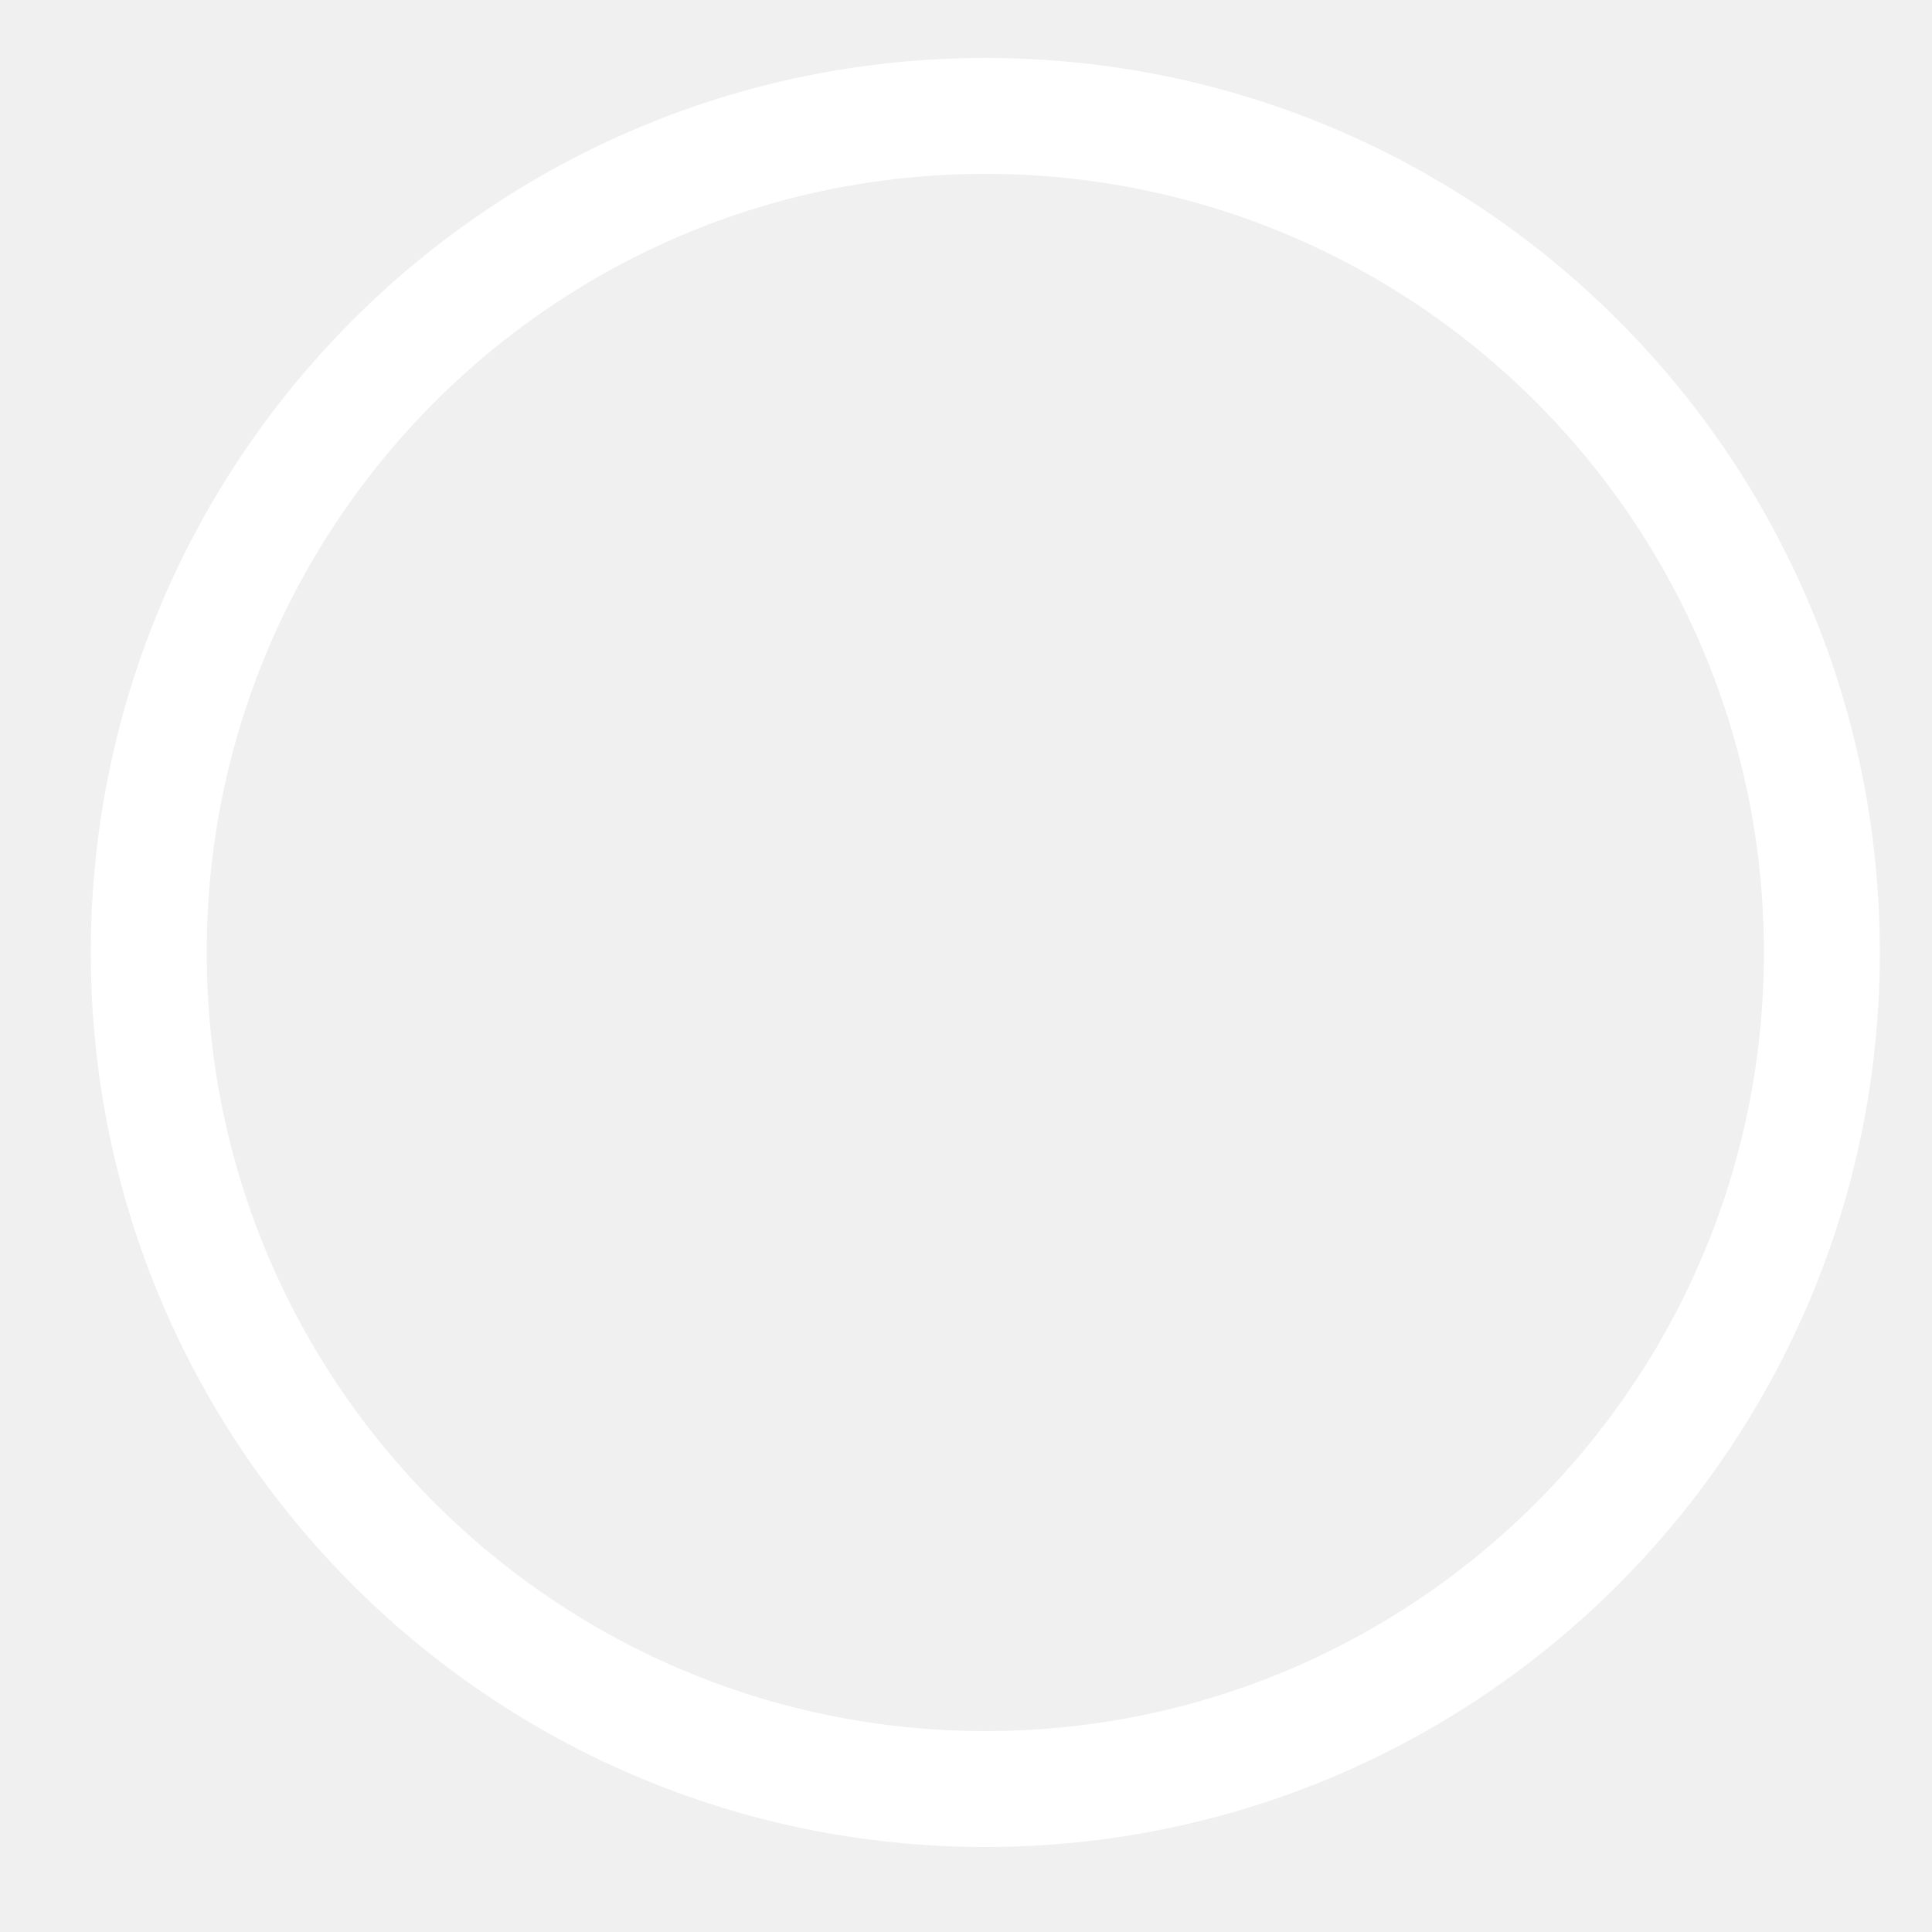
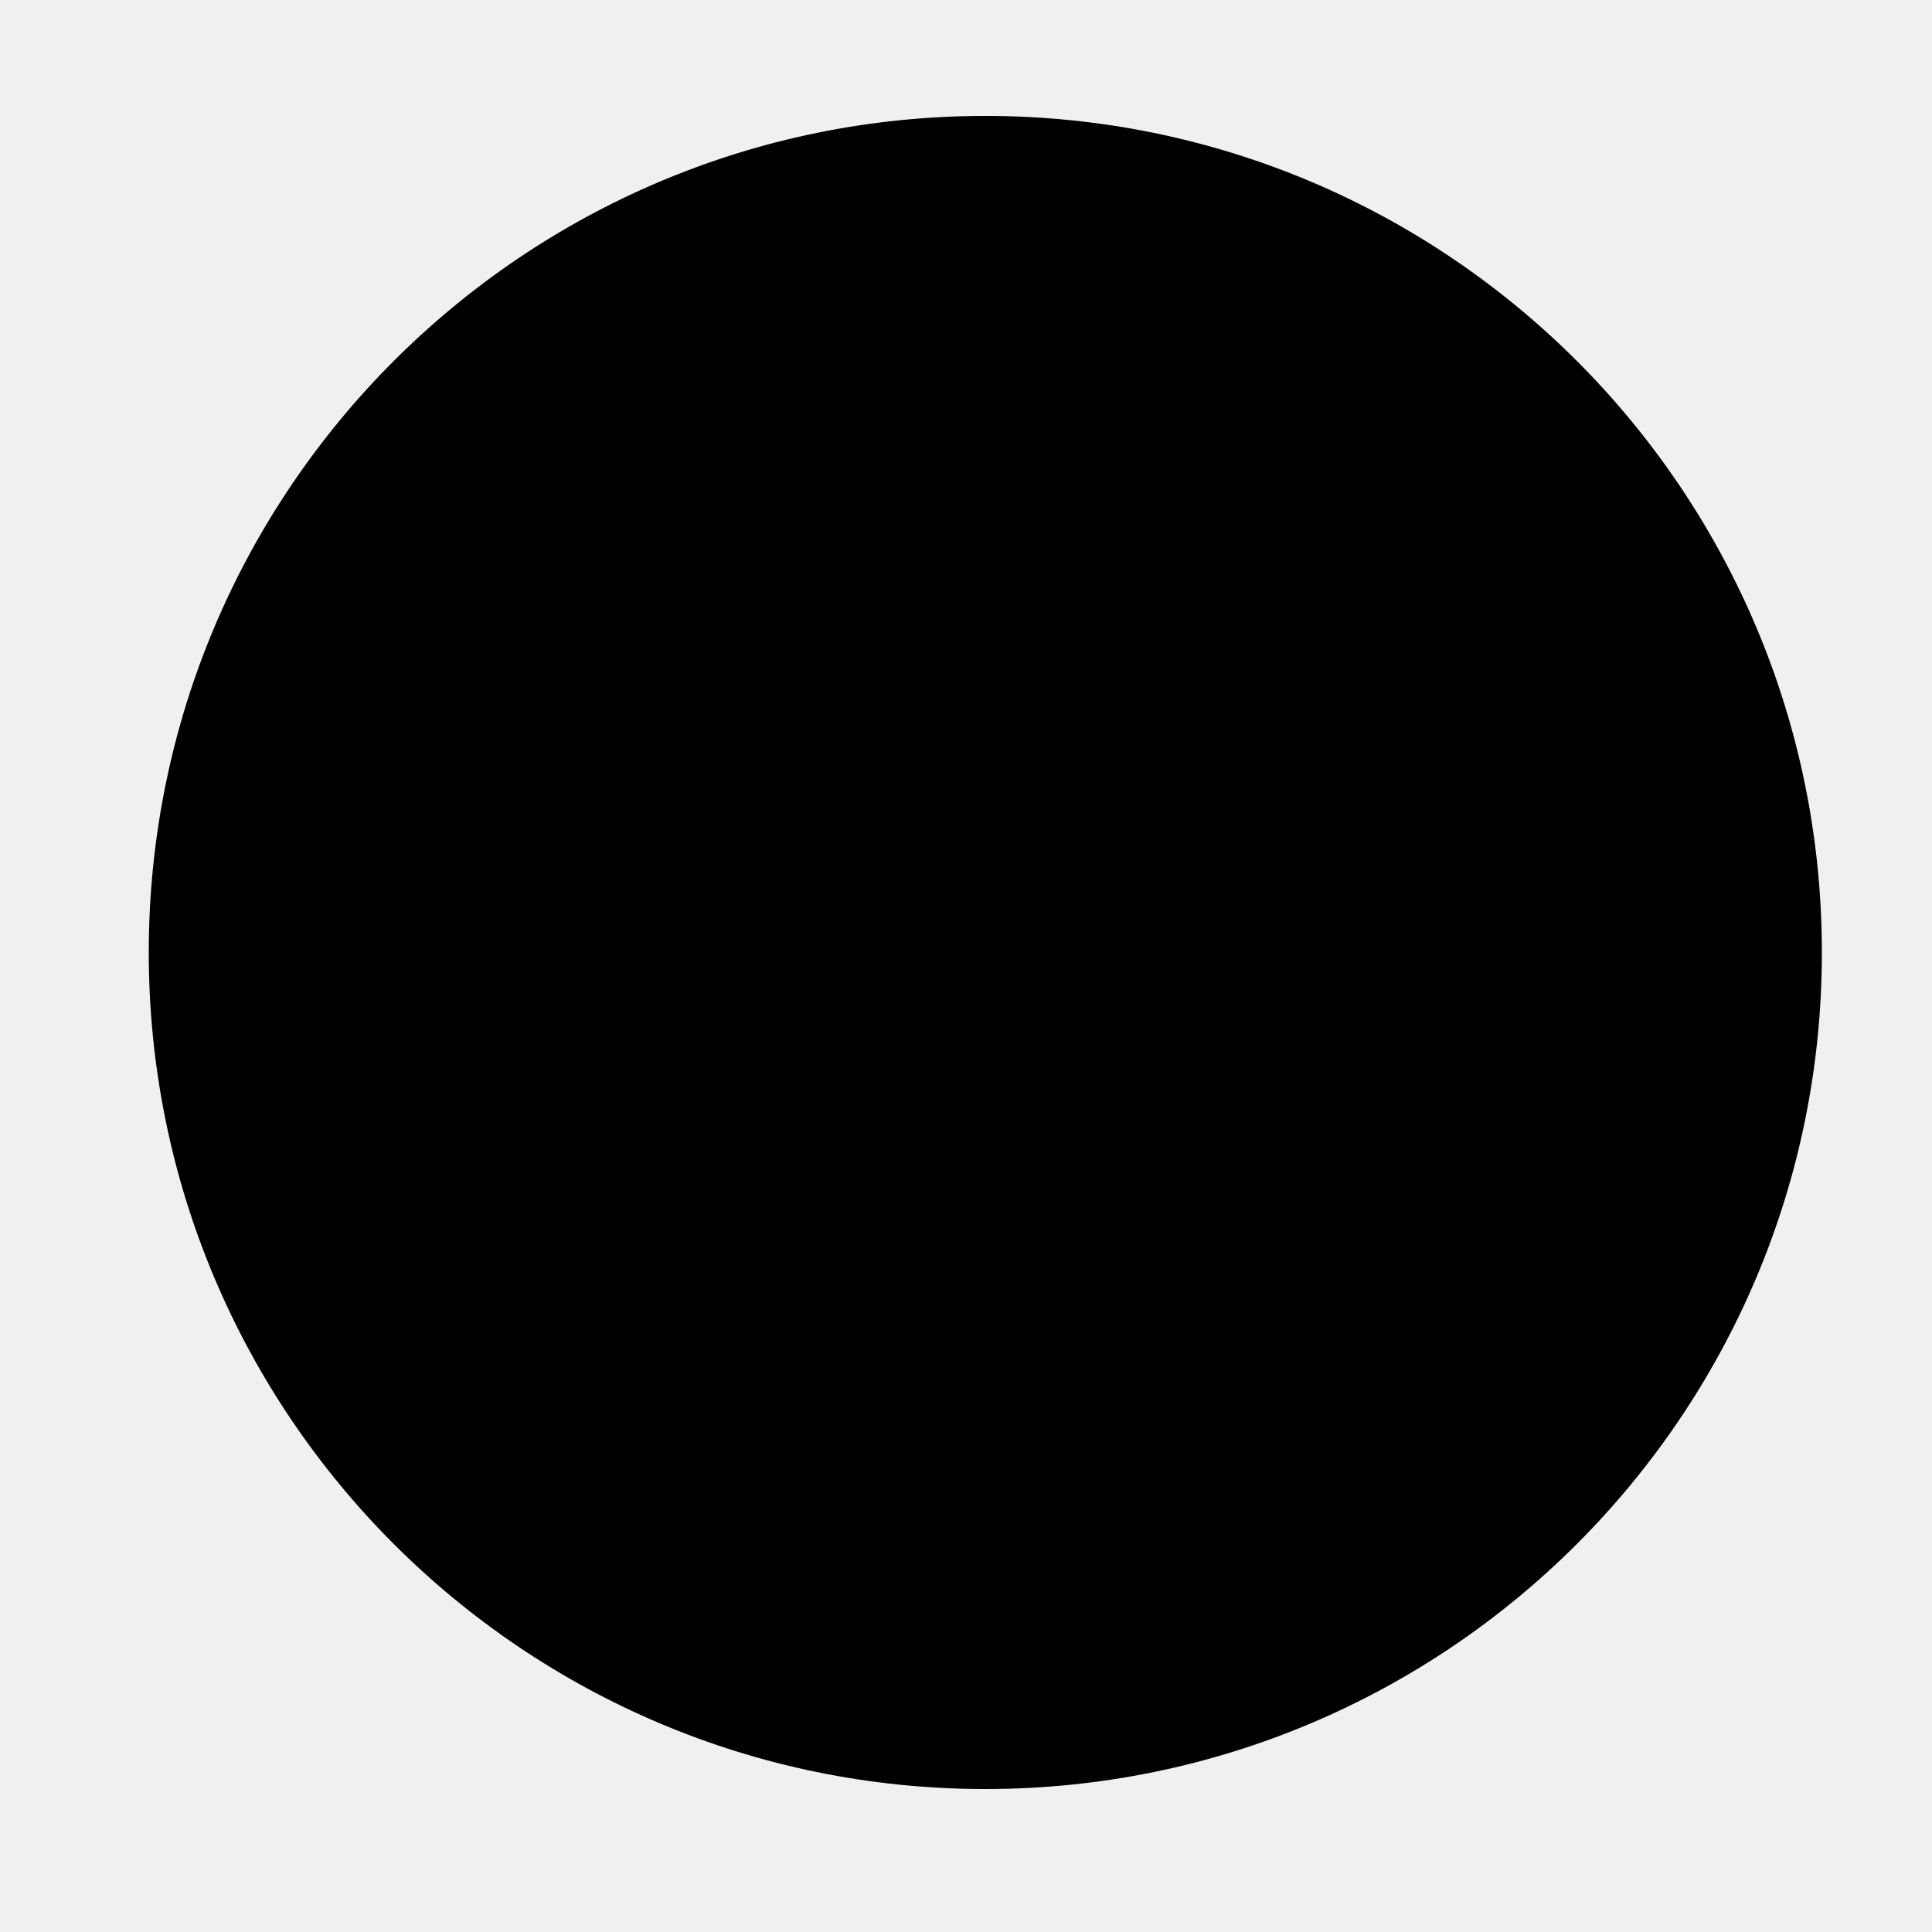
<svg xmlns="http://www.w3.org/2000/svg" version="1.1" id="Layer_1" x="0px" y="0px" viewBox="0 0 100 100" style="enable-background:new 0 0 100 100;" xml:space="preserve">
-   <style type="text/css">
- 	.st0{fill:none;stroke:#FFFFFF;stroke-width:6;stroke-miterlimit:10;}
- </style>
  <circle class="st0" cx="51" cy="49.3" r="43.3" />
</svg>
